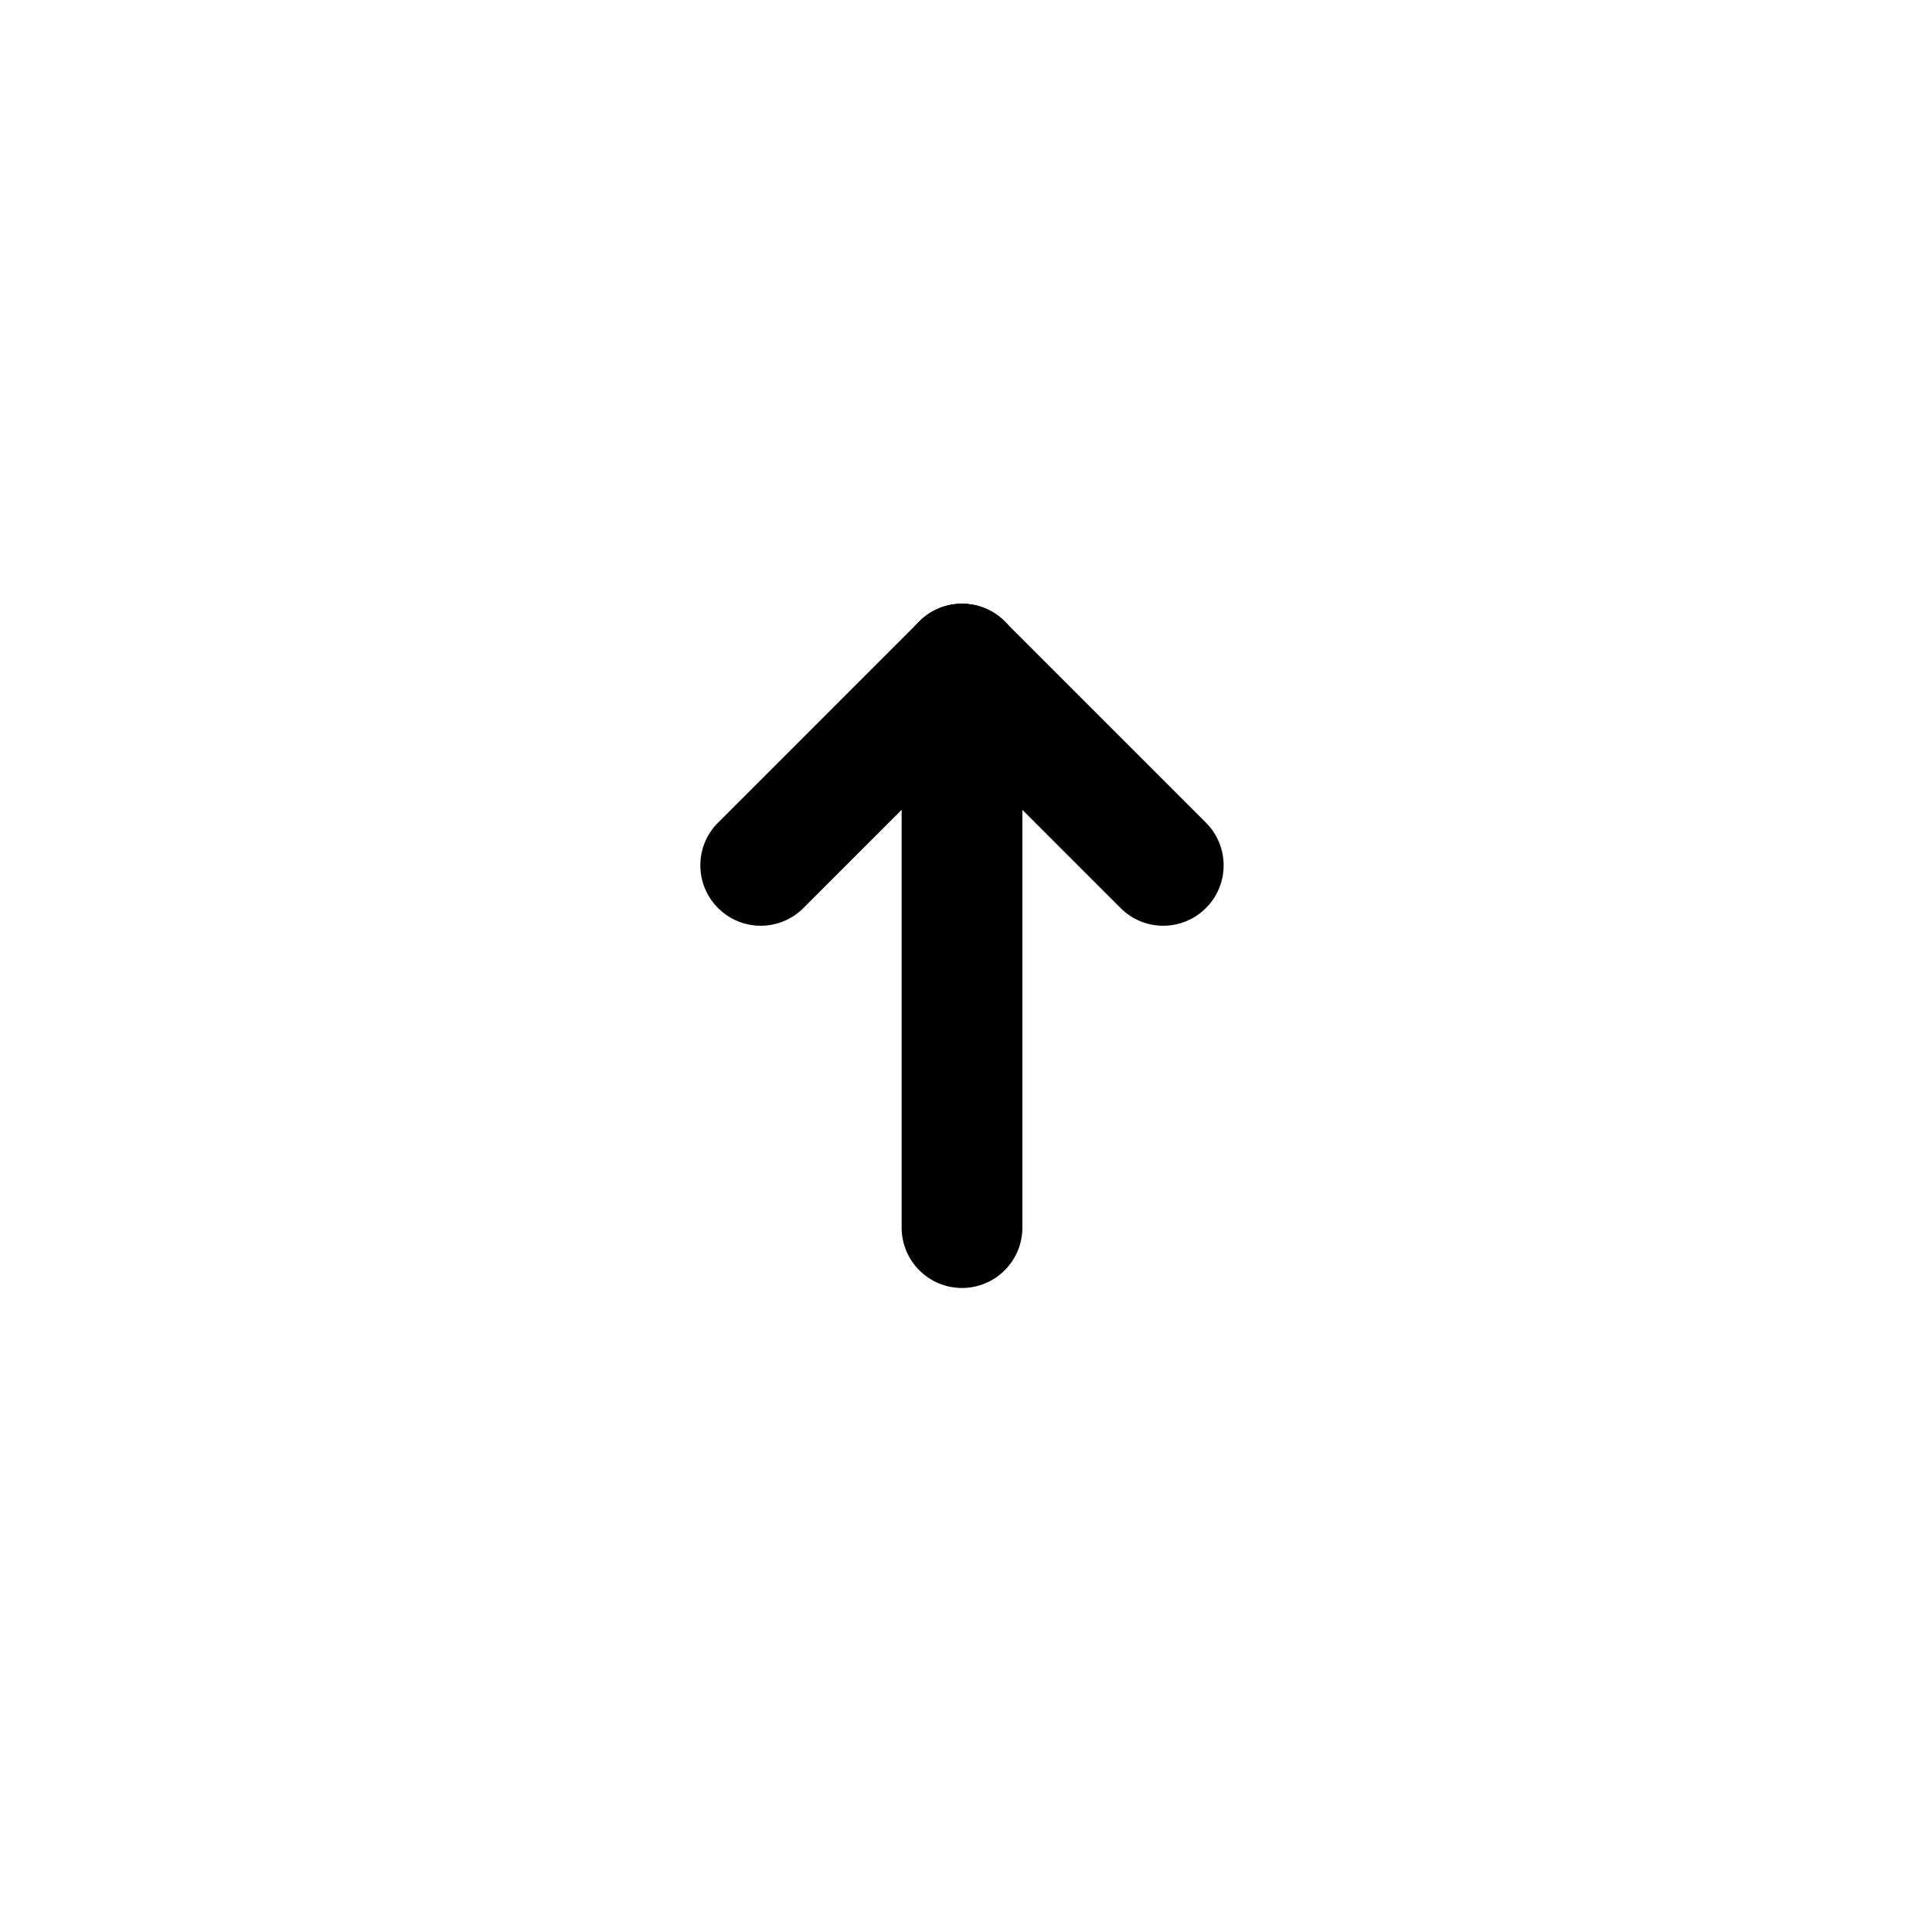
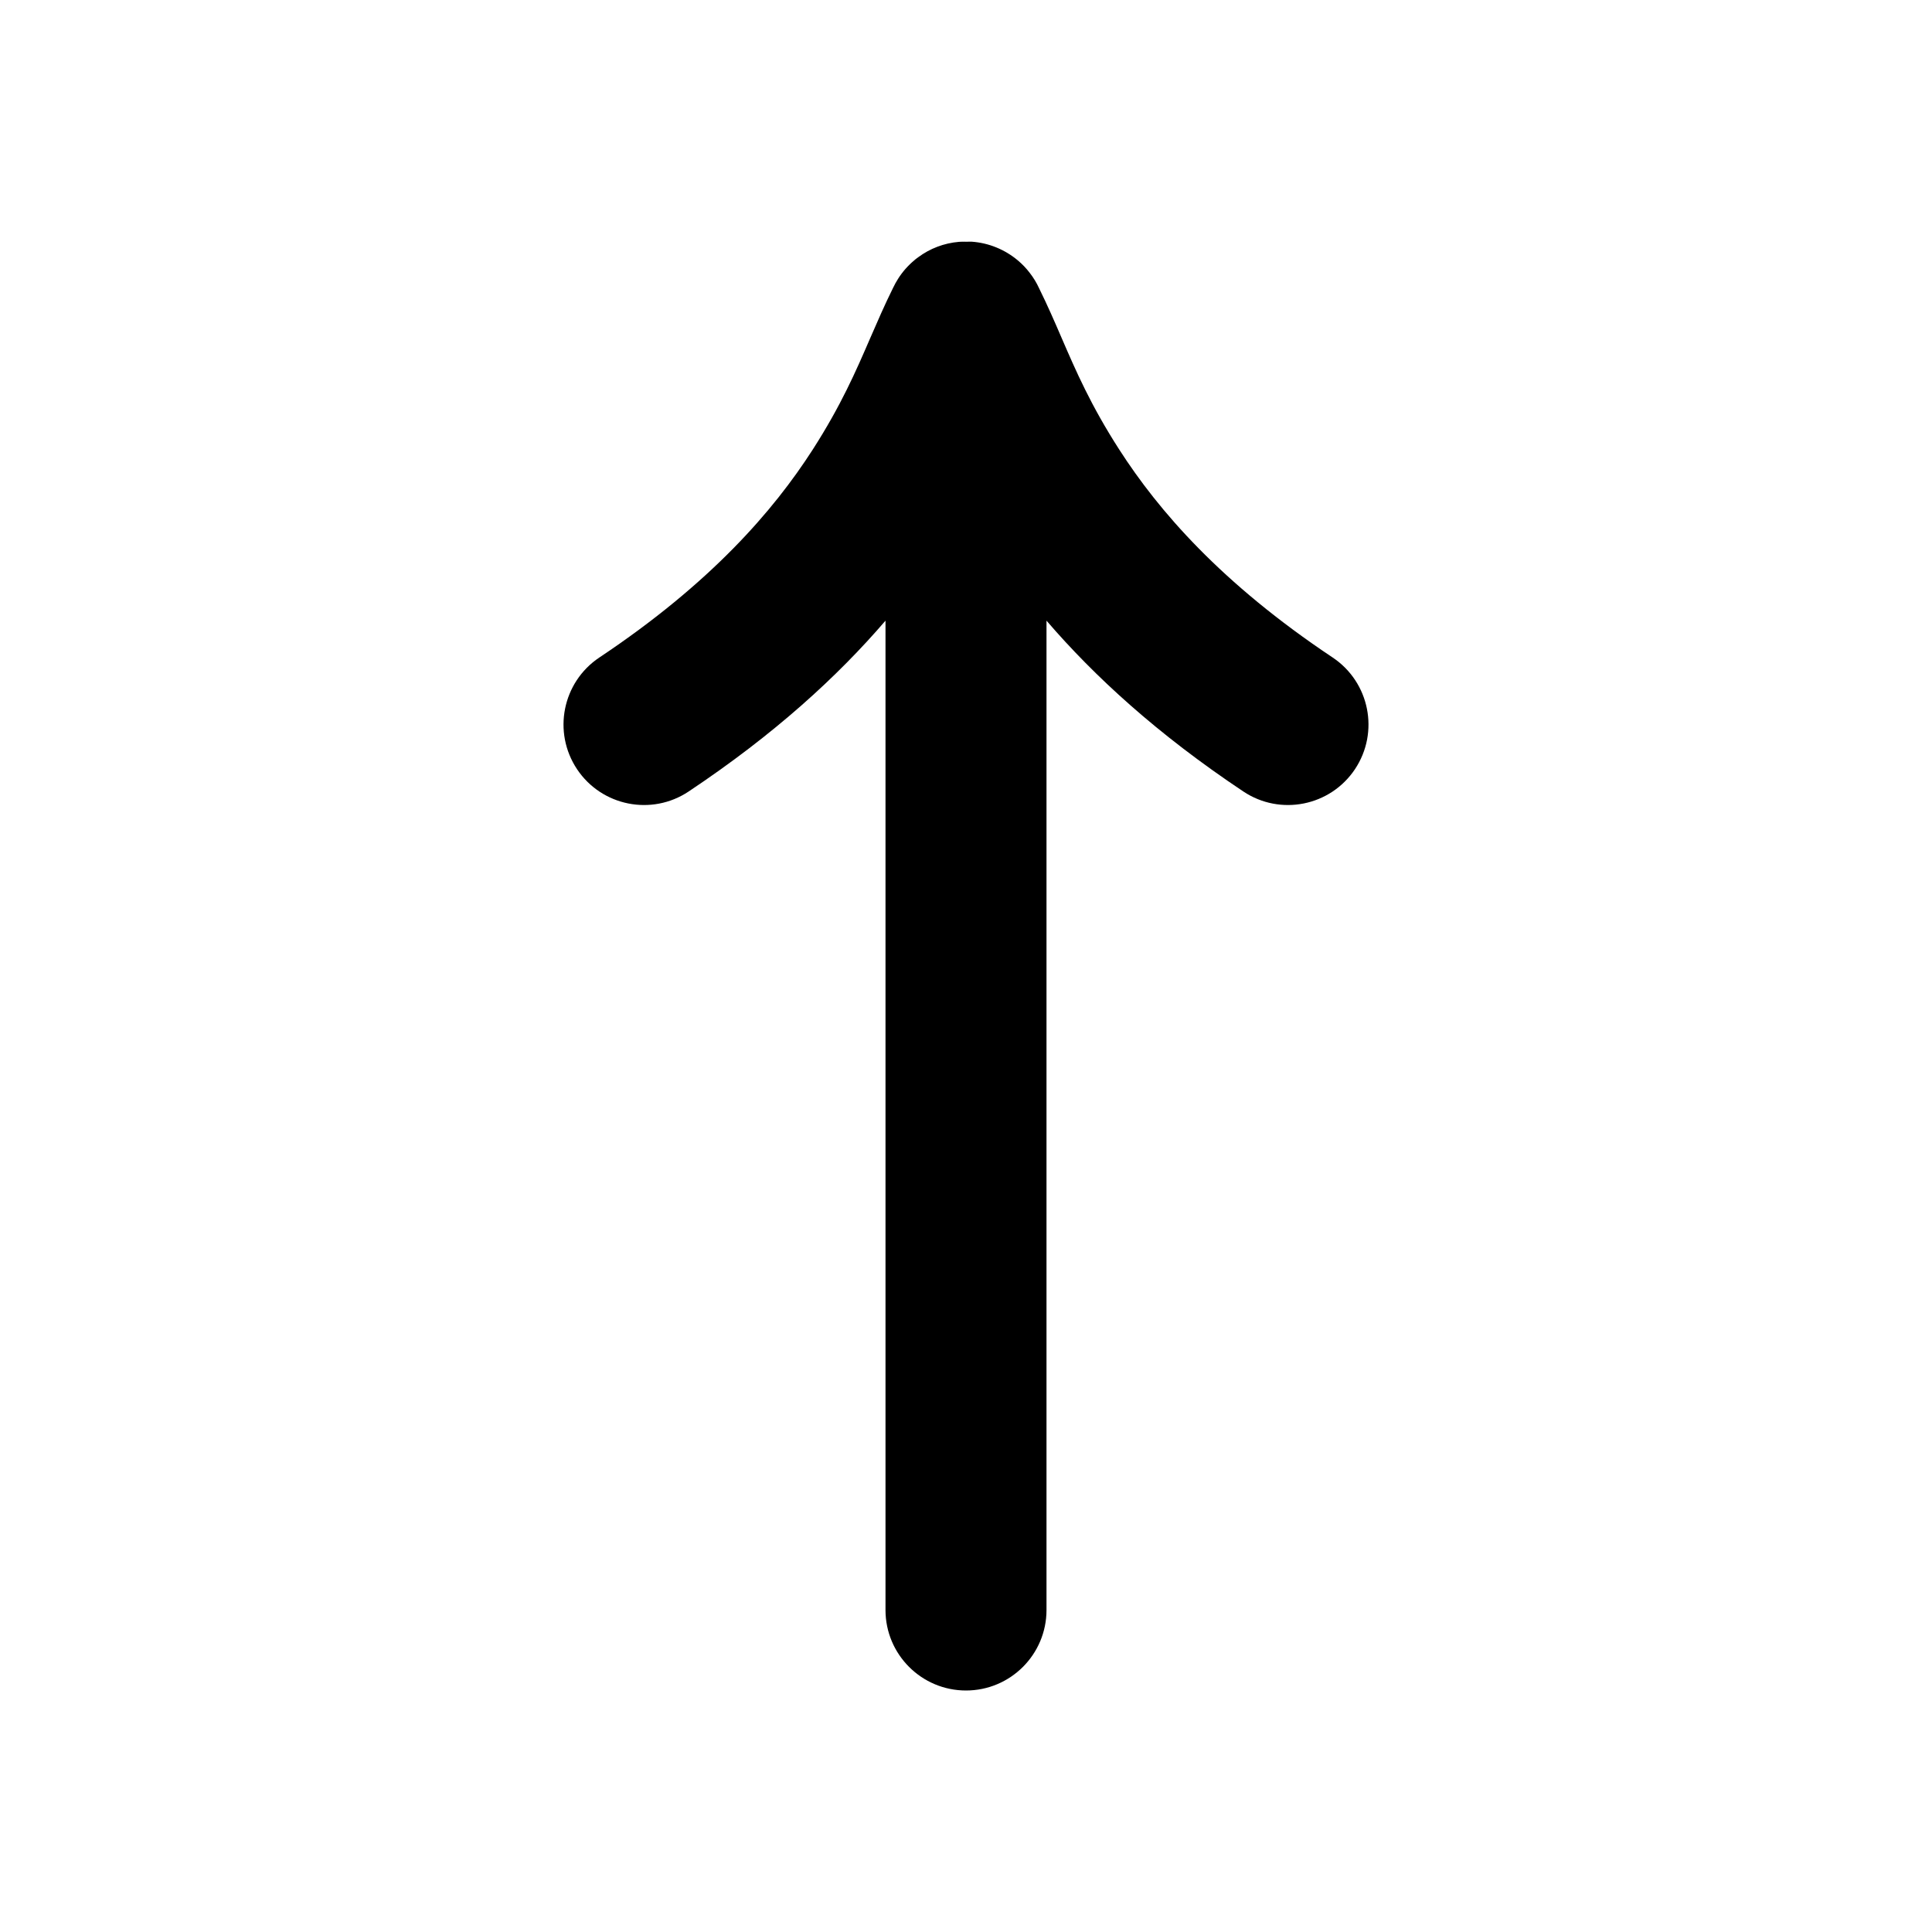
- <svg xmlns="http://www.w3.org/2000/svg" viewBox="0 0 32 32">
-   <path d="M15.934 21.333c-0.552 0-1-0.448-1-1v-9.333c0-0.552 0.448-1 1-1s1 0.448 1 1v9.333c0 0.552-0.448 1-1 1z" />
-   <path d="M19.974 15.040c-0.391 0.391-1.024 0.391-1.414 0l-3.333-3.333c-0.391-0.391-0.391-1.024 0-1.414s1.024-0.391 1.414 0l3.333 3.333c0.391 0.391 0.391 1.024 0 1.414z" />
-   <path d="M11.893 15.040c-0.391-0.391-0.391-1.024 0-1.414l3.333-3.333c0.391-0.391 1.024-0.391 1.414 0s0.391 1.024 0 1.414l-3.333 3.333c-0.391 0.391-1.024 0.391-1.414 0z" />
+ <svg xmlns="http://www.w3.org/2000/svg" viewBox="0 0 24 24">
+   <path d="M11.915 3.004C11.725 3.02 11.551 3.088 11.407 3.195C11.396 3.203 11.386 3.21 11.376 3.218L11.362 3.23C11.281 3.297 11.212 3.375 11.157 3.462C11.134 3.498 11.113 3.536 11.094 3.576C10.988 3.79 10.901 3.992 10.812 4.196C10.632 4.612 10.449 5.035 10.096 5.585C9.608 6.344 8.831 7.244 7.445 8.168C6.986 8.475 6.862 9.095 7.168 9.555C7.474 10.014 8.095 10.139 8.555 9.832C9.62 9.122 10.406 8.402 11 7.71L11 20C11 20.552 11.448 21 12 21C12.552 21 13 20.552 13 20L13 7.71C13.594 8.402 14.38 9.122 15.445 9.832C15.905 10.139 16.526 10.014 16.832 9.555C17.138 9.095 17.014 8.475 16.555 8.168C15.169 7.244 14.392 6.344 13.904 5.585C13.55 5.035 13.367 4.612 13.187 4.196C13.1 3.994 13.013 3.794 12.908 3.581C12.877 3.513 12.838 3.449 12.792 3.39C12.749 3.333 12.699 3.281 12.643 3.234C12.485 3.102 12.286 3.017 12.067 3.002" />
+   <path d="M12 3C11.972 3 11.943 3.001 11.915 3.004L12 3Z" />
</svg>
